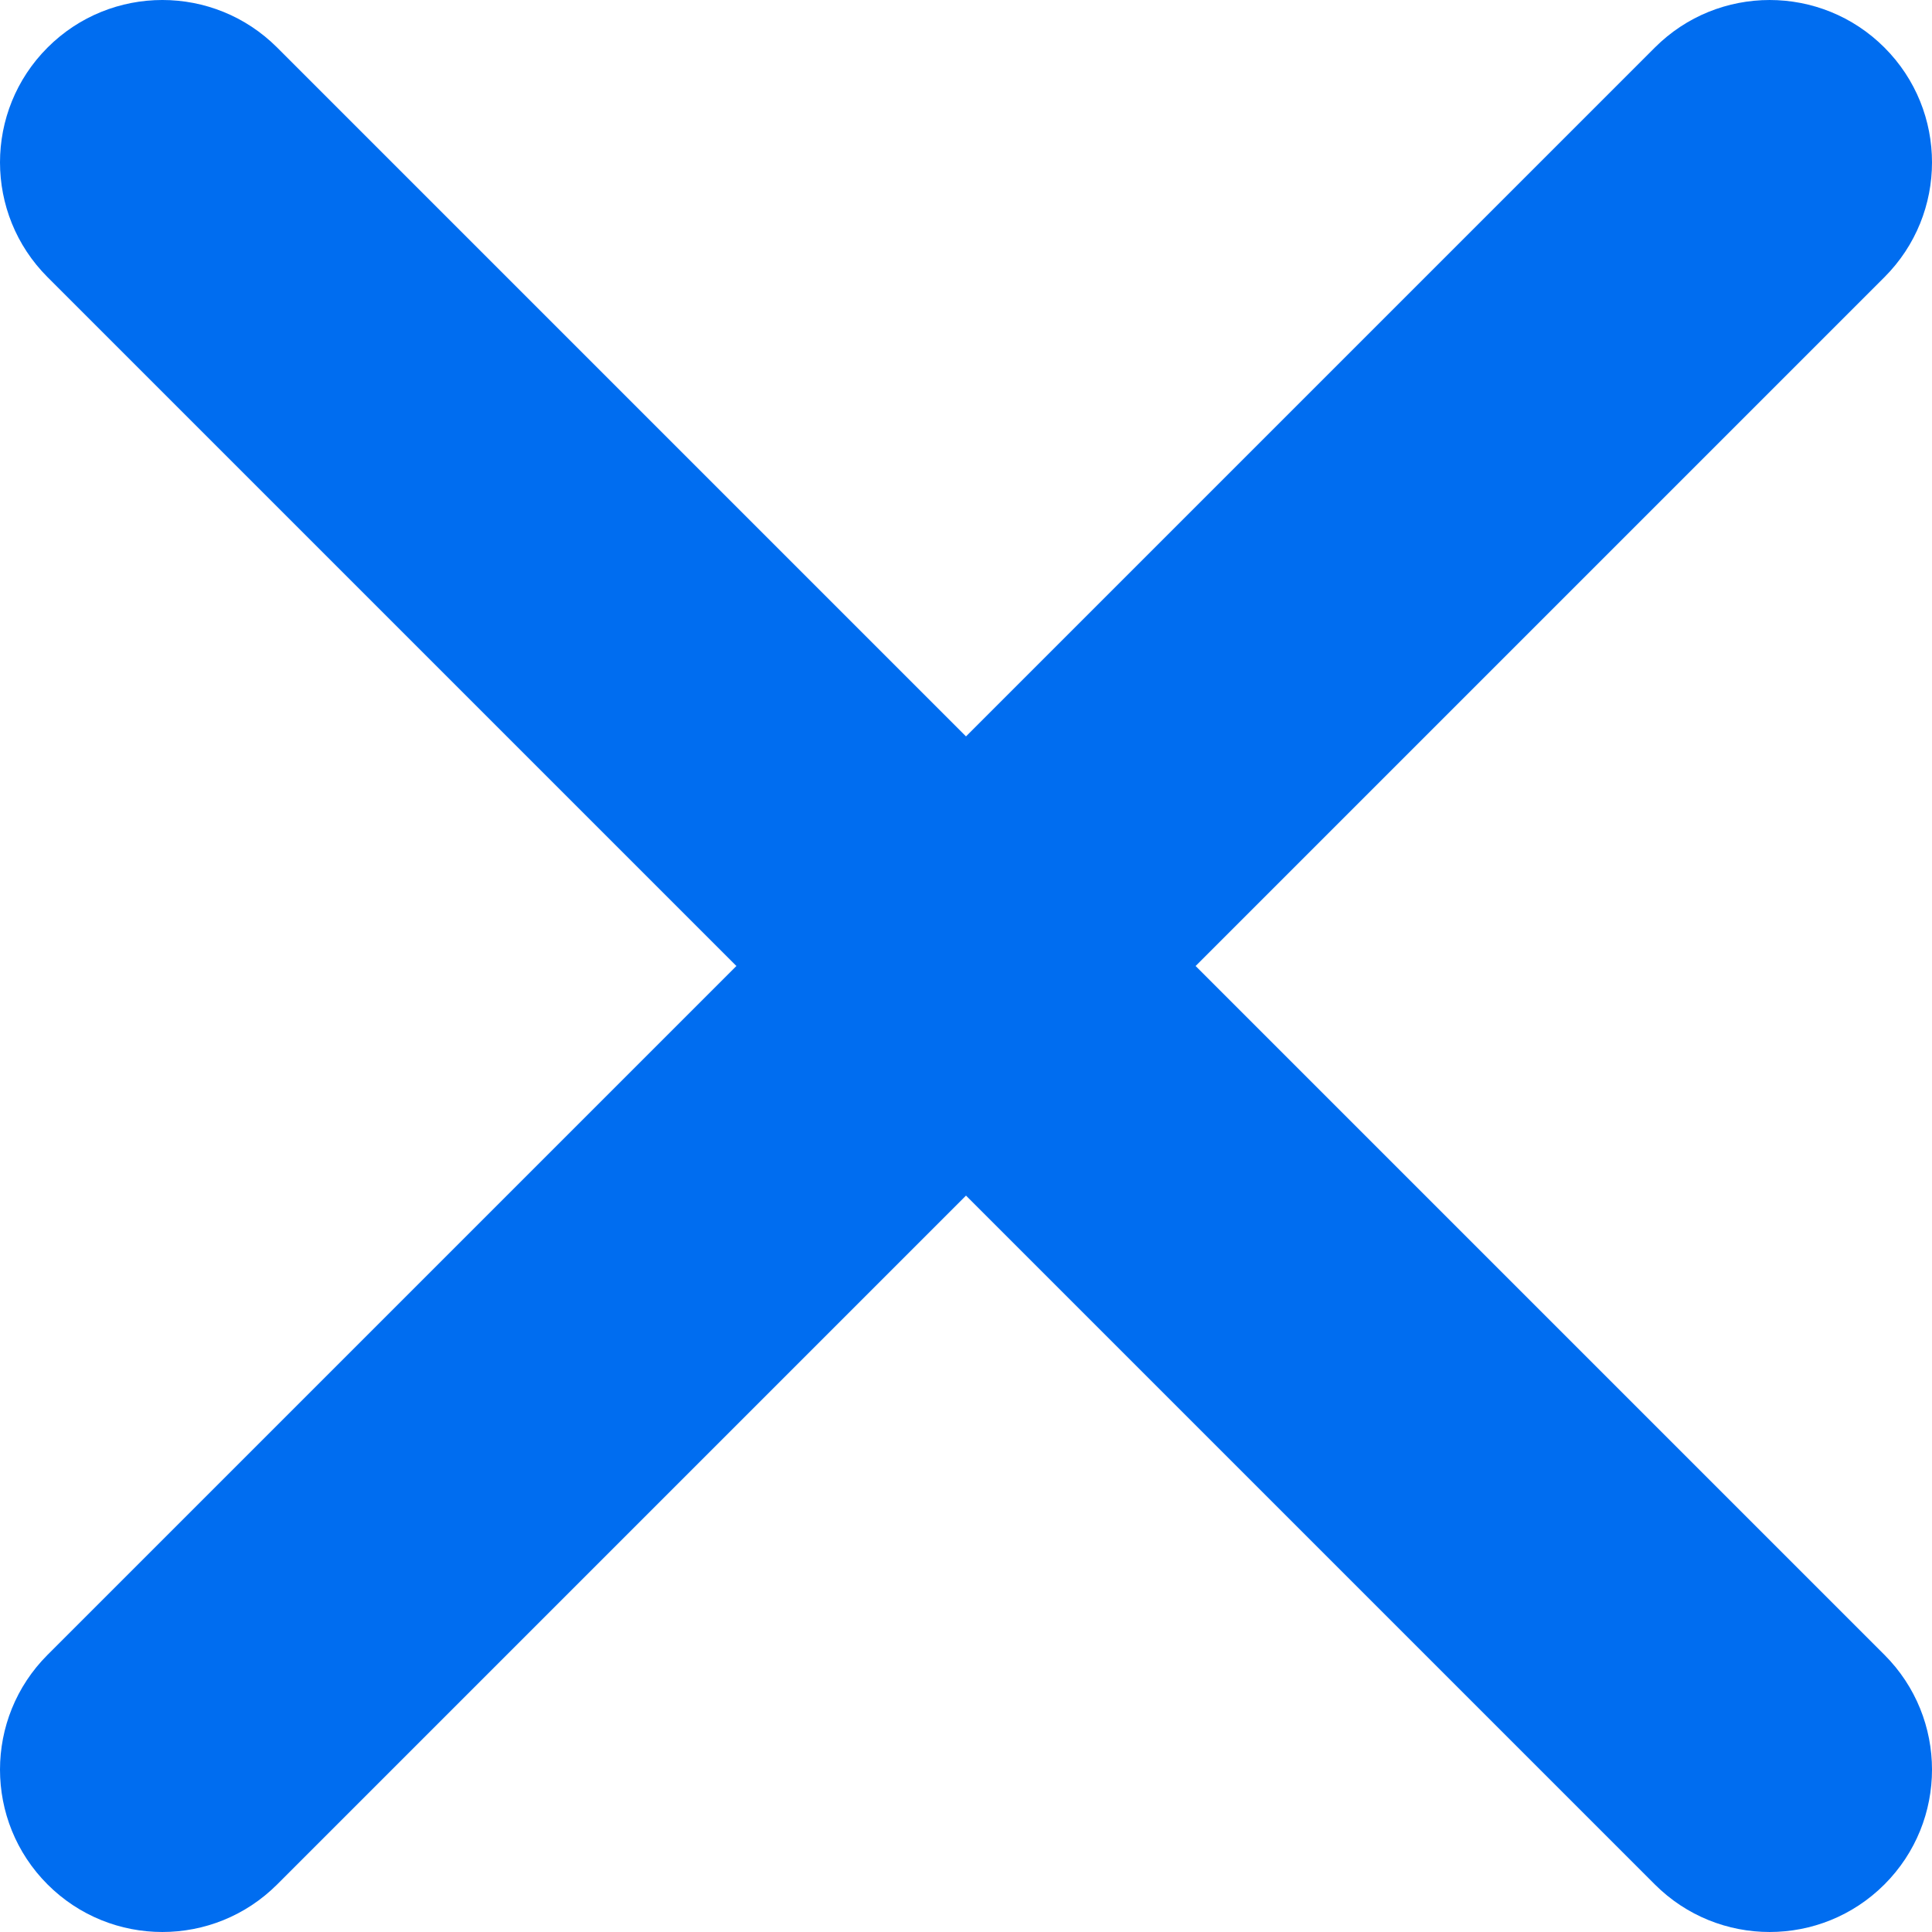
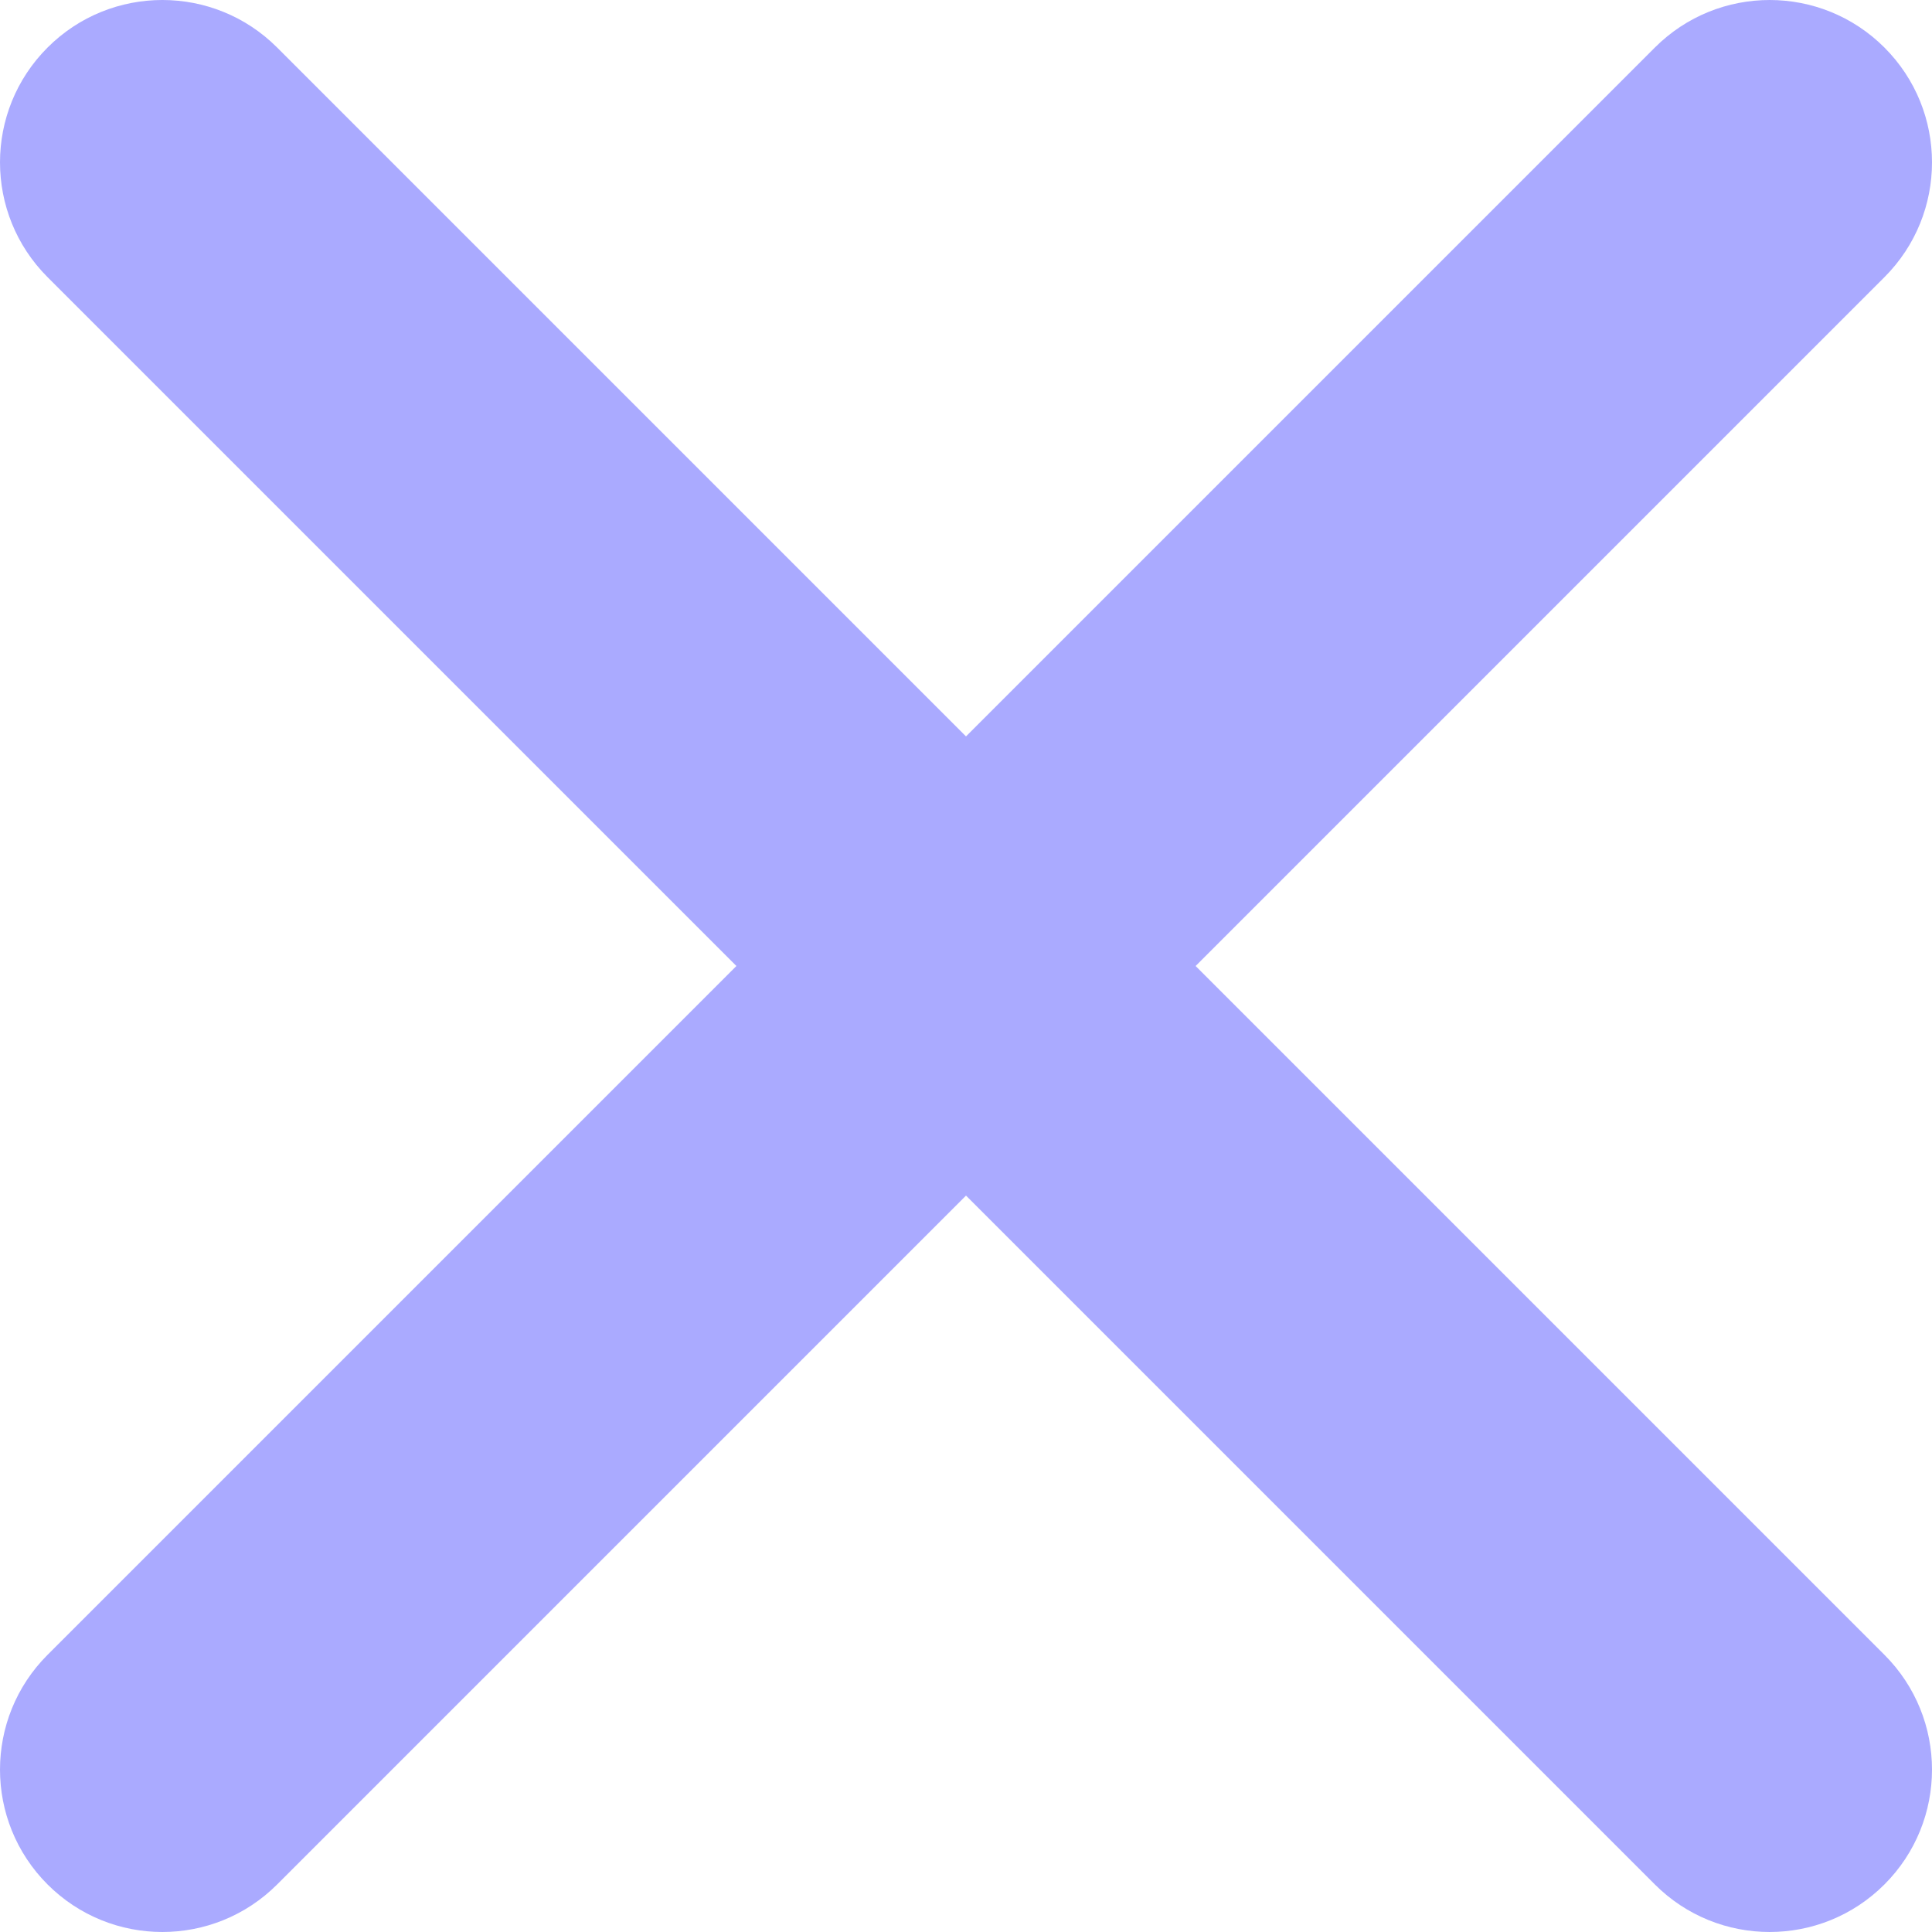
<svg xmlns="http://www.w3.org/2000/svg" version="1.1" id="Capa_1" x="0px" y="0px" viewBox="0 0 212.982 212.982" style="enable-background:new 0 0 212.982 212.982;" xml:space="preserve" width="100%" height="100%">
-   <path style="fill-rule:evenodd;clip-rule:evenodd;" d="M131.804,106.491l75.936-75.936c6.99-6.99,6.99-18.323,0-25.312   c-6.99-6.99-18.322-6.99-25.312,0l-75.937,75.937L30.554,5.242c-6.99-6.99-18.322-6.99-25.312,0c-6.989,6.99-6.989,18.323,0,25.312   l75.937,75.936L5.242,182.427c-6.989,6.99-6.989,18.323,0,25.312c6.99,6.99,18.322,6.99,25.312,0l75.937-75.937l75.937,75.937   c6.989,6.99,18.322,6.99,25.312,0c6.99-6.99,6.99-18.322,0-25.312L131.804,106.491z" fill="#006DF0" />
+   <path style="fill-rule:evenodd;clip-rule:evenodd;" d="M131.804,106.491l75.936-75.936c6.99-6.99,6.99-18.323,0-25.312   c-6.99-6.99-18.322-6.99-25.312,0l-75.937,75.937L30.554,5.242c-6.99-6.99-18.322-6.99-25.312,0c-6.989,6.99-6.989,18.323,0,25.312   l75.937,75.936L5.242,182.427c-6.989,6.99-6.989,18.323,0,25.312c6.99,6.99,18.322,6.99,25.312,0l75.937-75.937l75.937,75.937   c6.989,6.99,18.322,6.99,25.312,0c6.99-6.99,6.99-18.322,0-25.312L131.804,106.491z" fill="#AAF" />
</svg>
